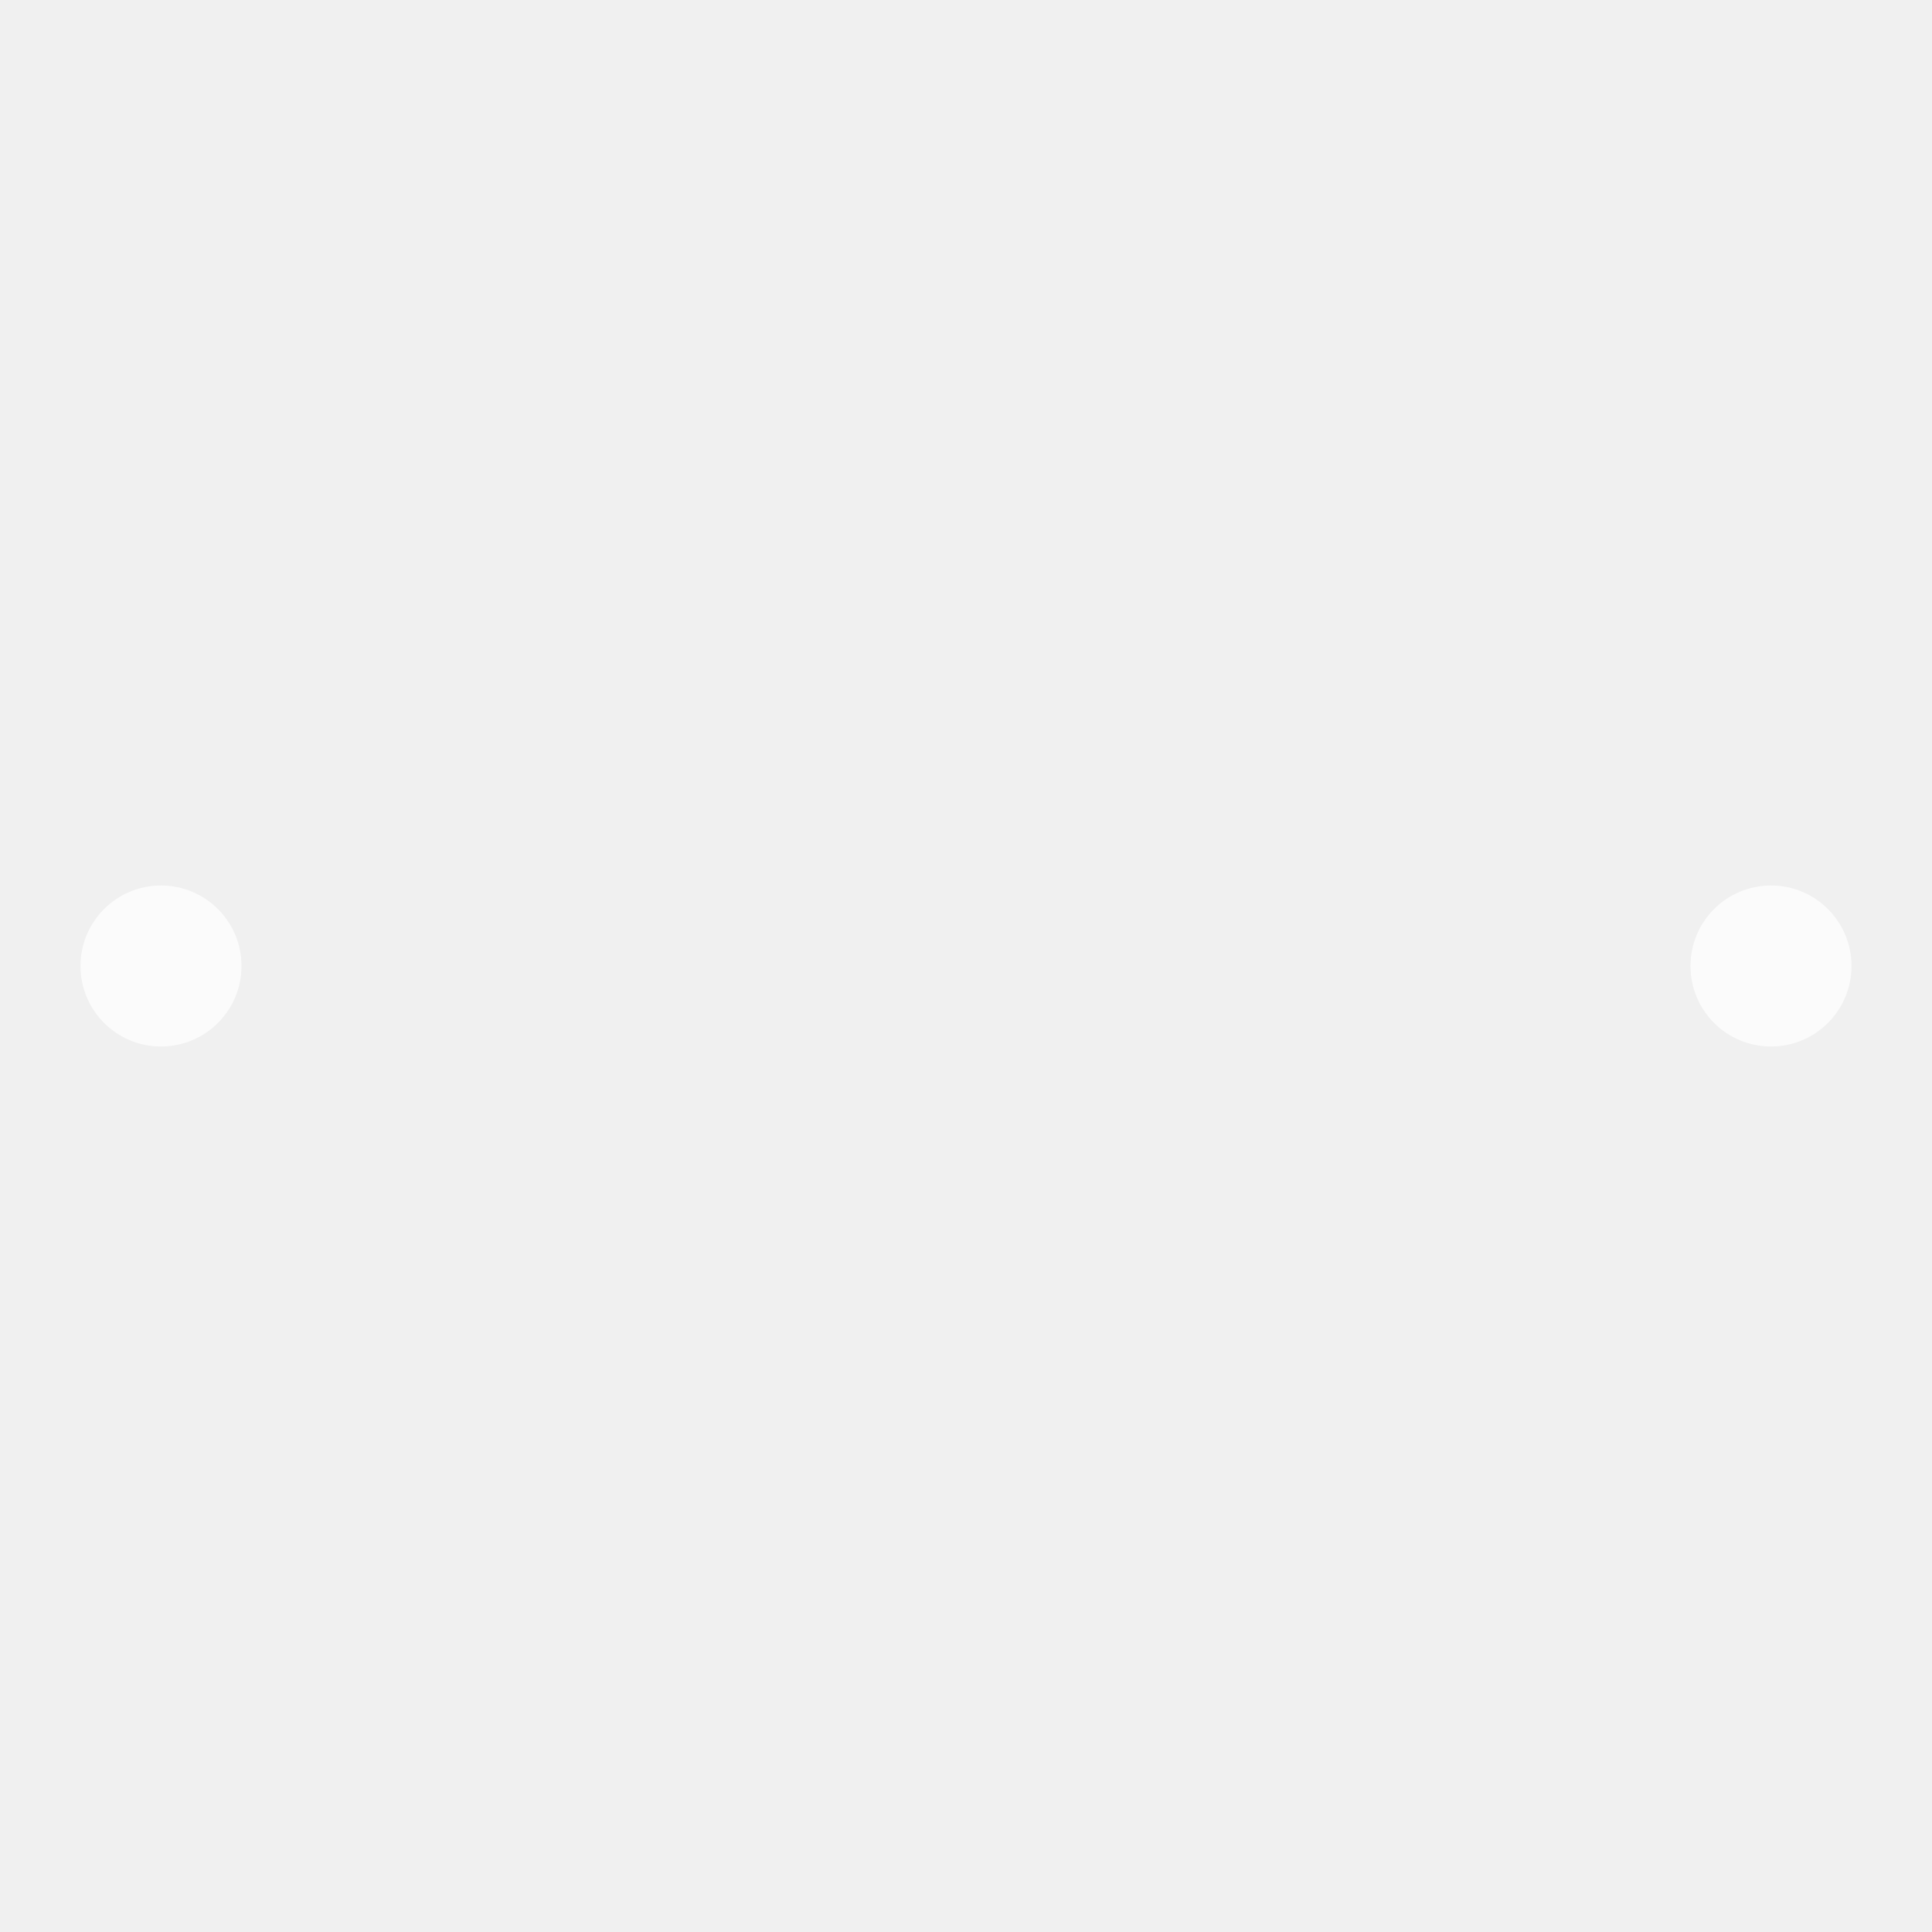
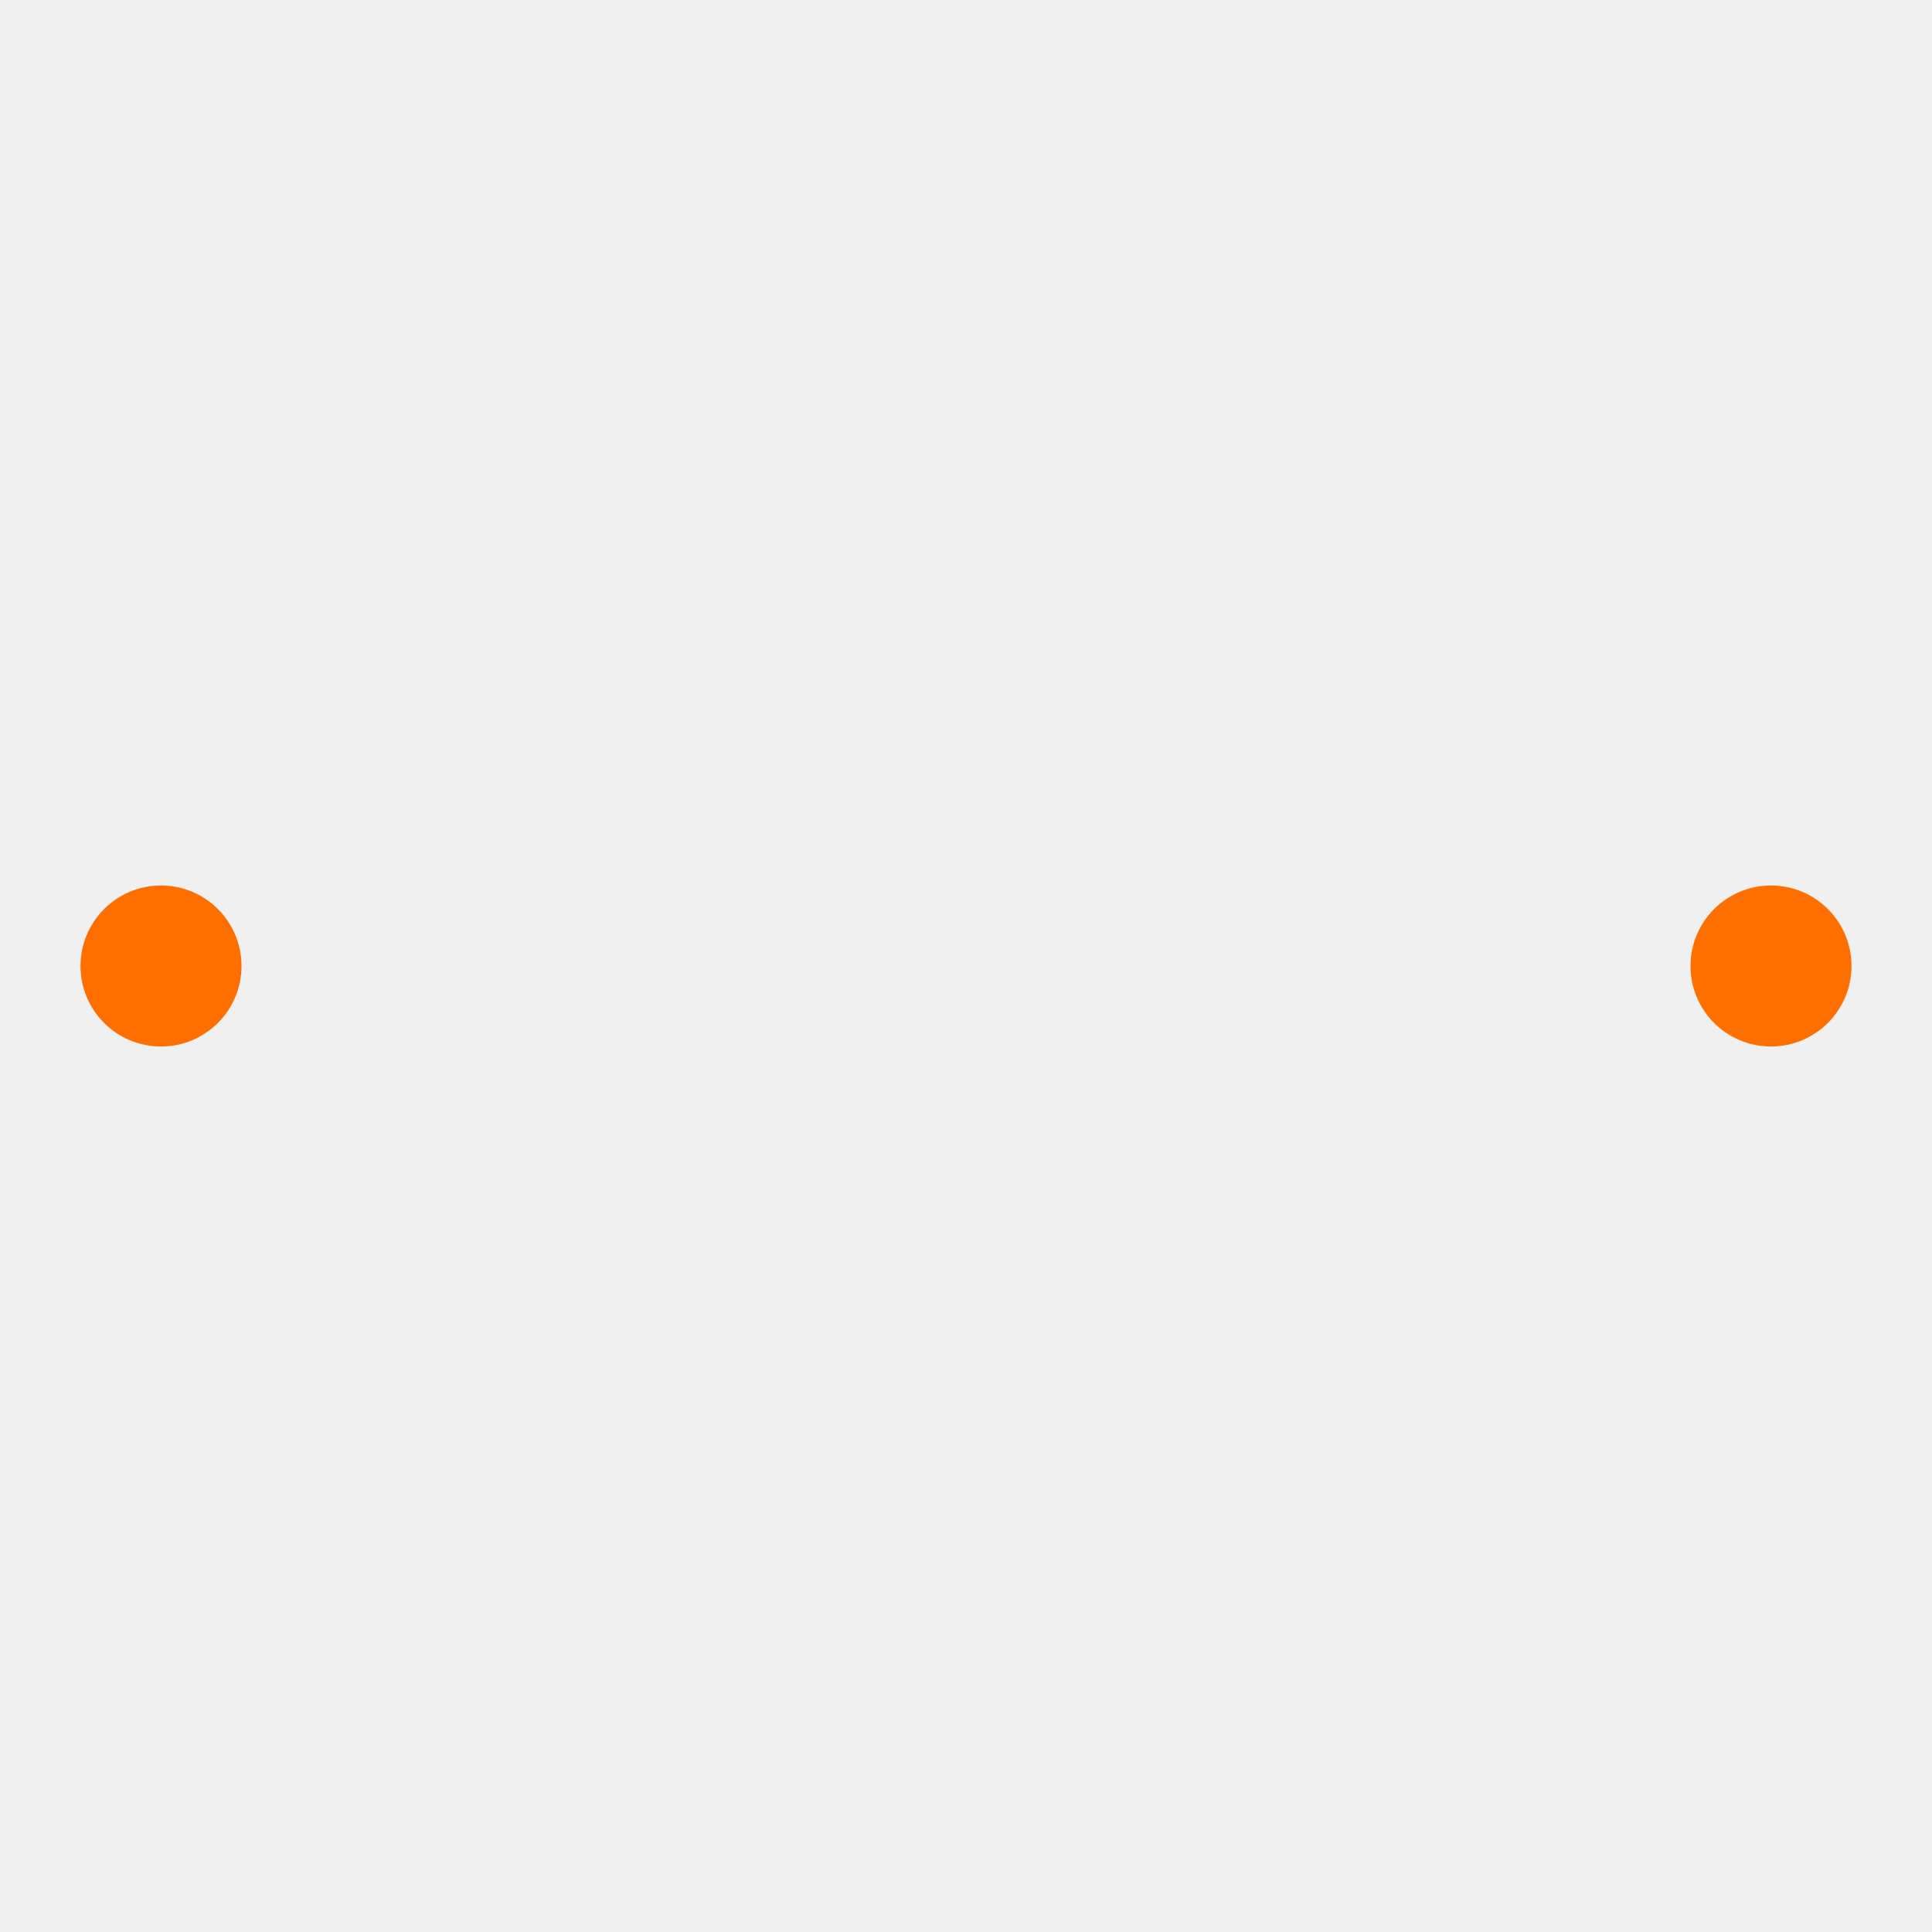
<svg xmlns="http://www.w3.org/2000/svg" xmlns:xlink="http://www.w3.org/1999/xlink" width="72" height="72" viewBox="0 0 72 72" id="svg2" version="1.1">
  <defs id="defs4" />
  <g id="layer1" transform="translate(0,-980.3622)">
    <g id="g4142">
      <rect y="980.362" x="0" height="72" width="72" id="rect4140" style="fill:none;stroke:none" />
-       <circle style="opacity:0.75;fill:#ffffff;fill-opacity:1;stroke:none" id="path4145" cx="6" cy="1016.362" r="3" />
+       <circle style="opacity:1;fill:#FF6F00;fill-opacity:1;stroke:none" id="path4145" cx="6" cy="1016.362" r="3" />
      <use x="0" y="0" xlink:href="#path4145" id="use4165" transform="translate(60,0)" width="100%" height="100%" />
    </g>
  </g>
</svg>
